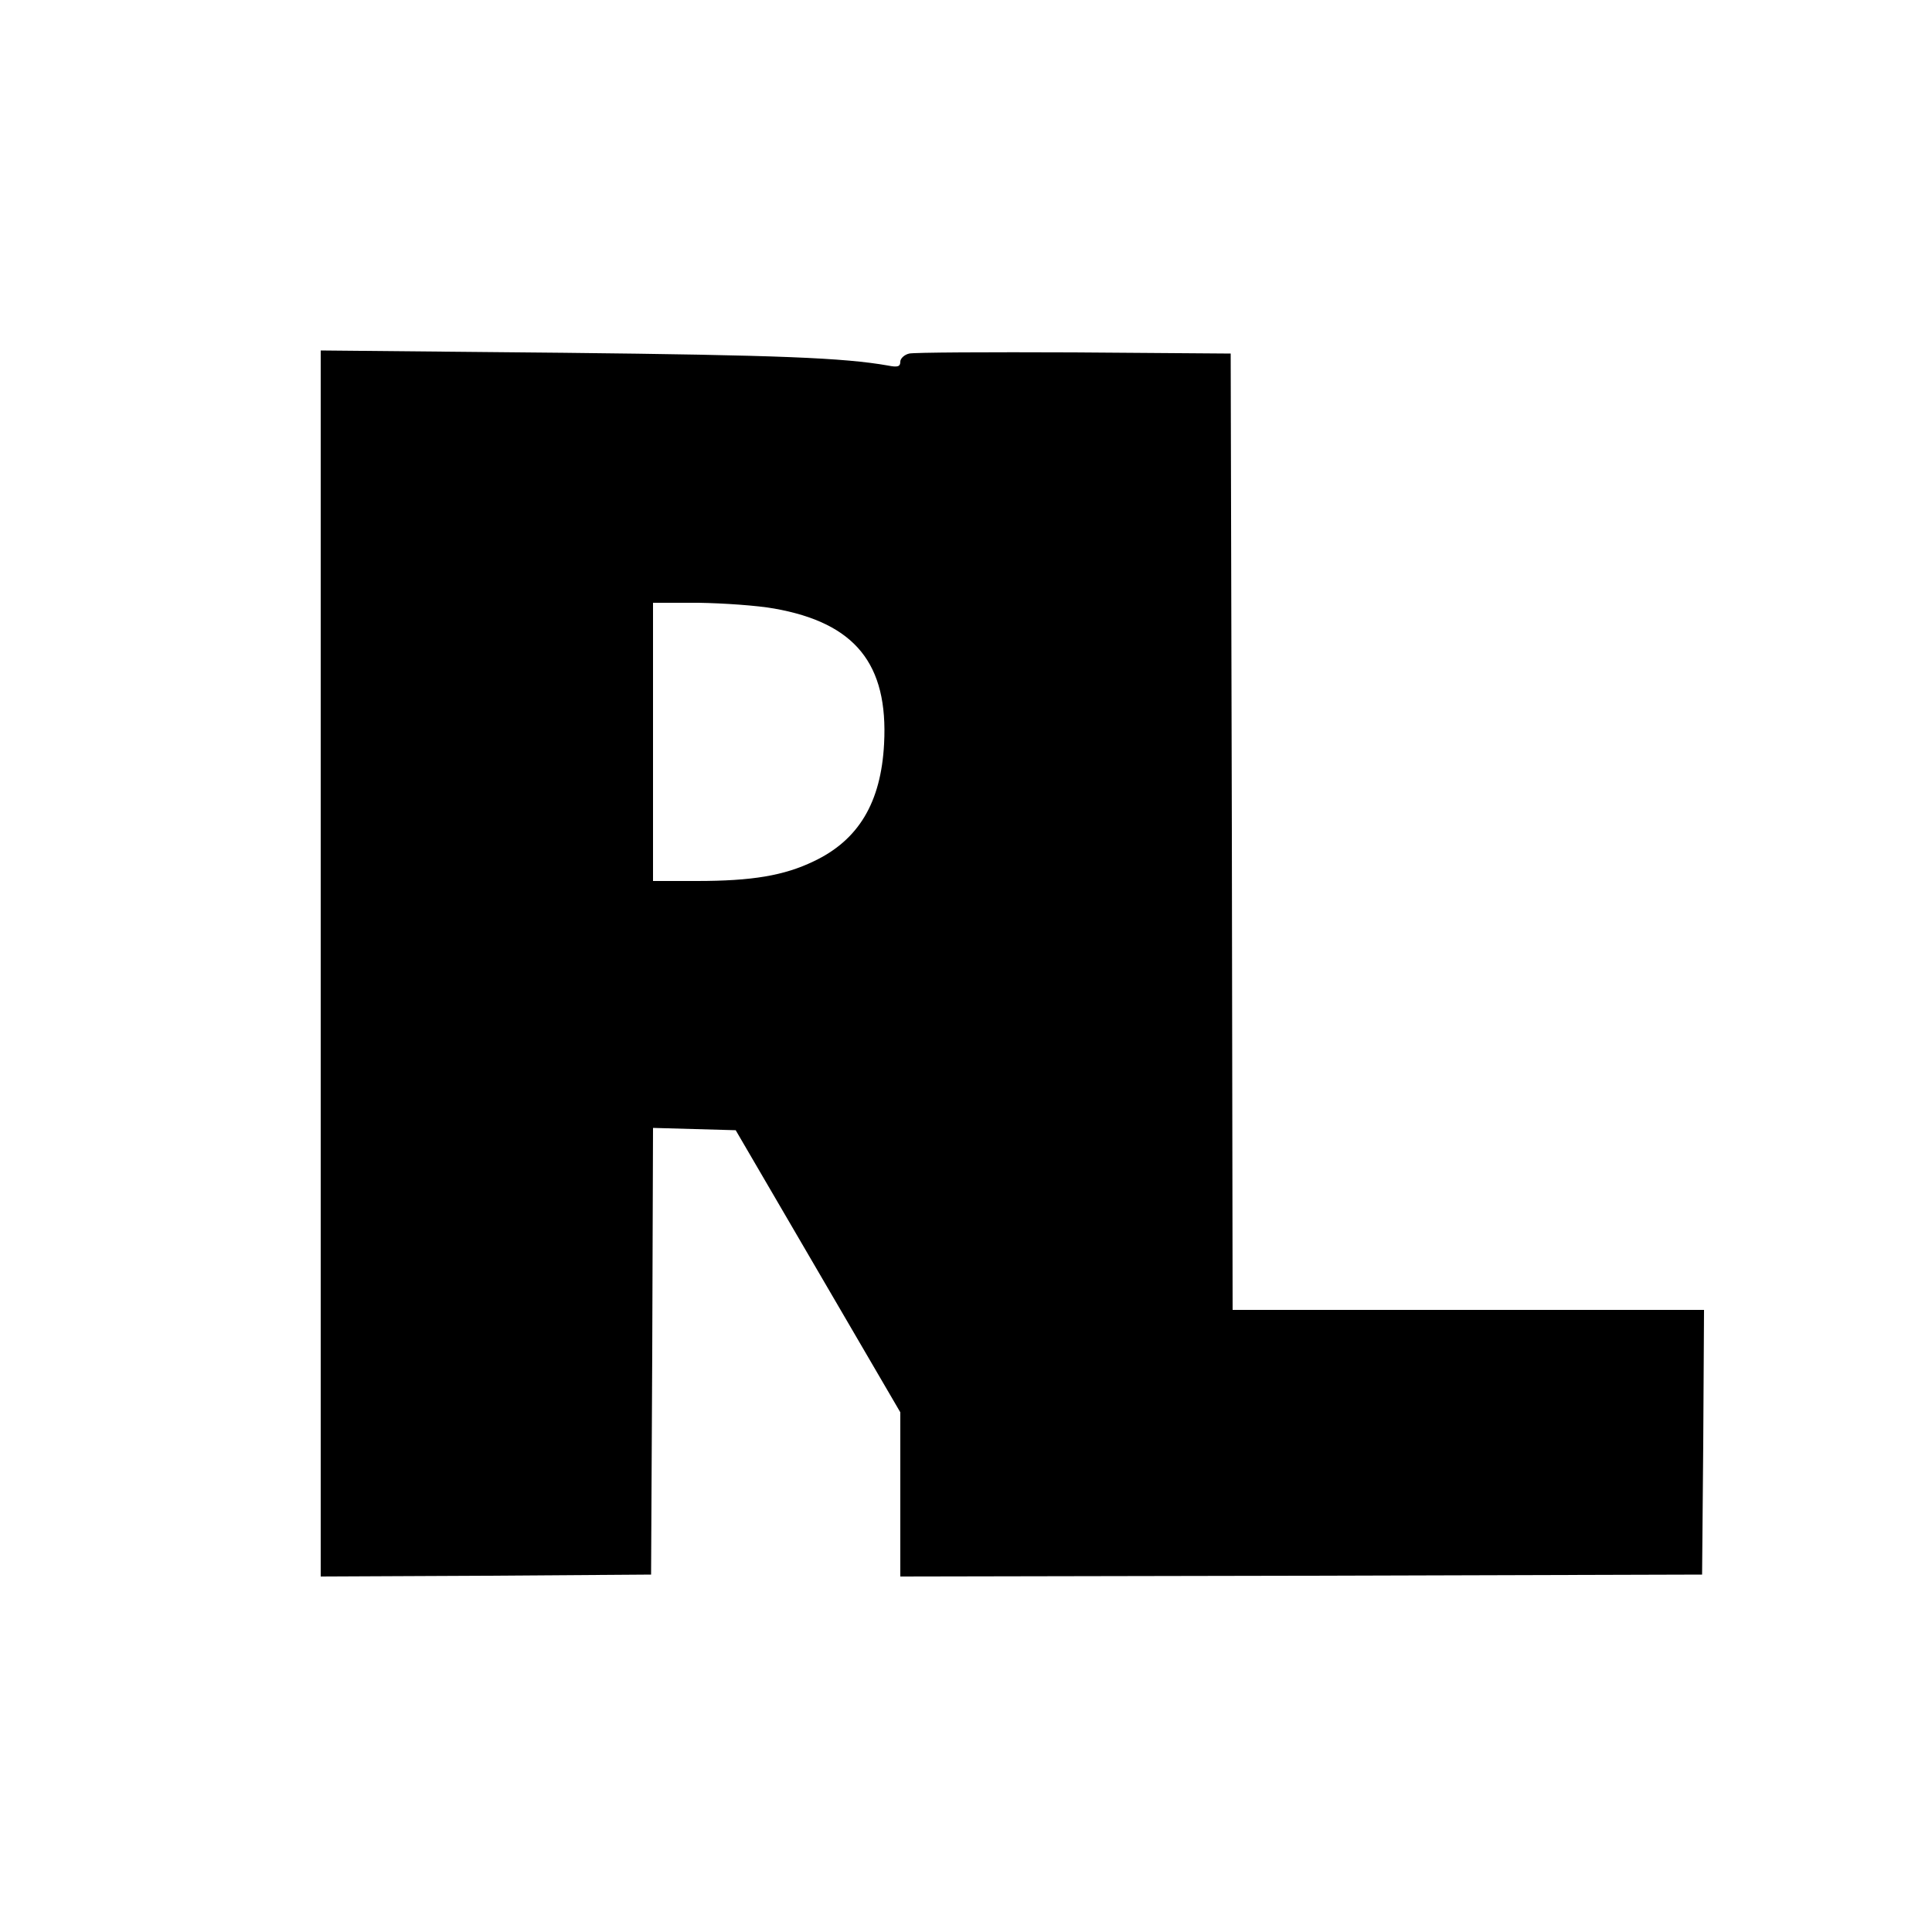
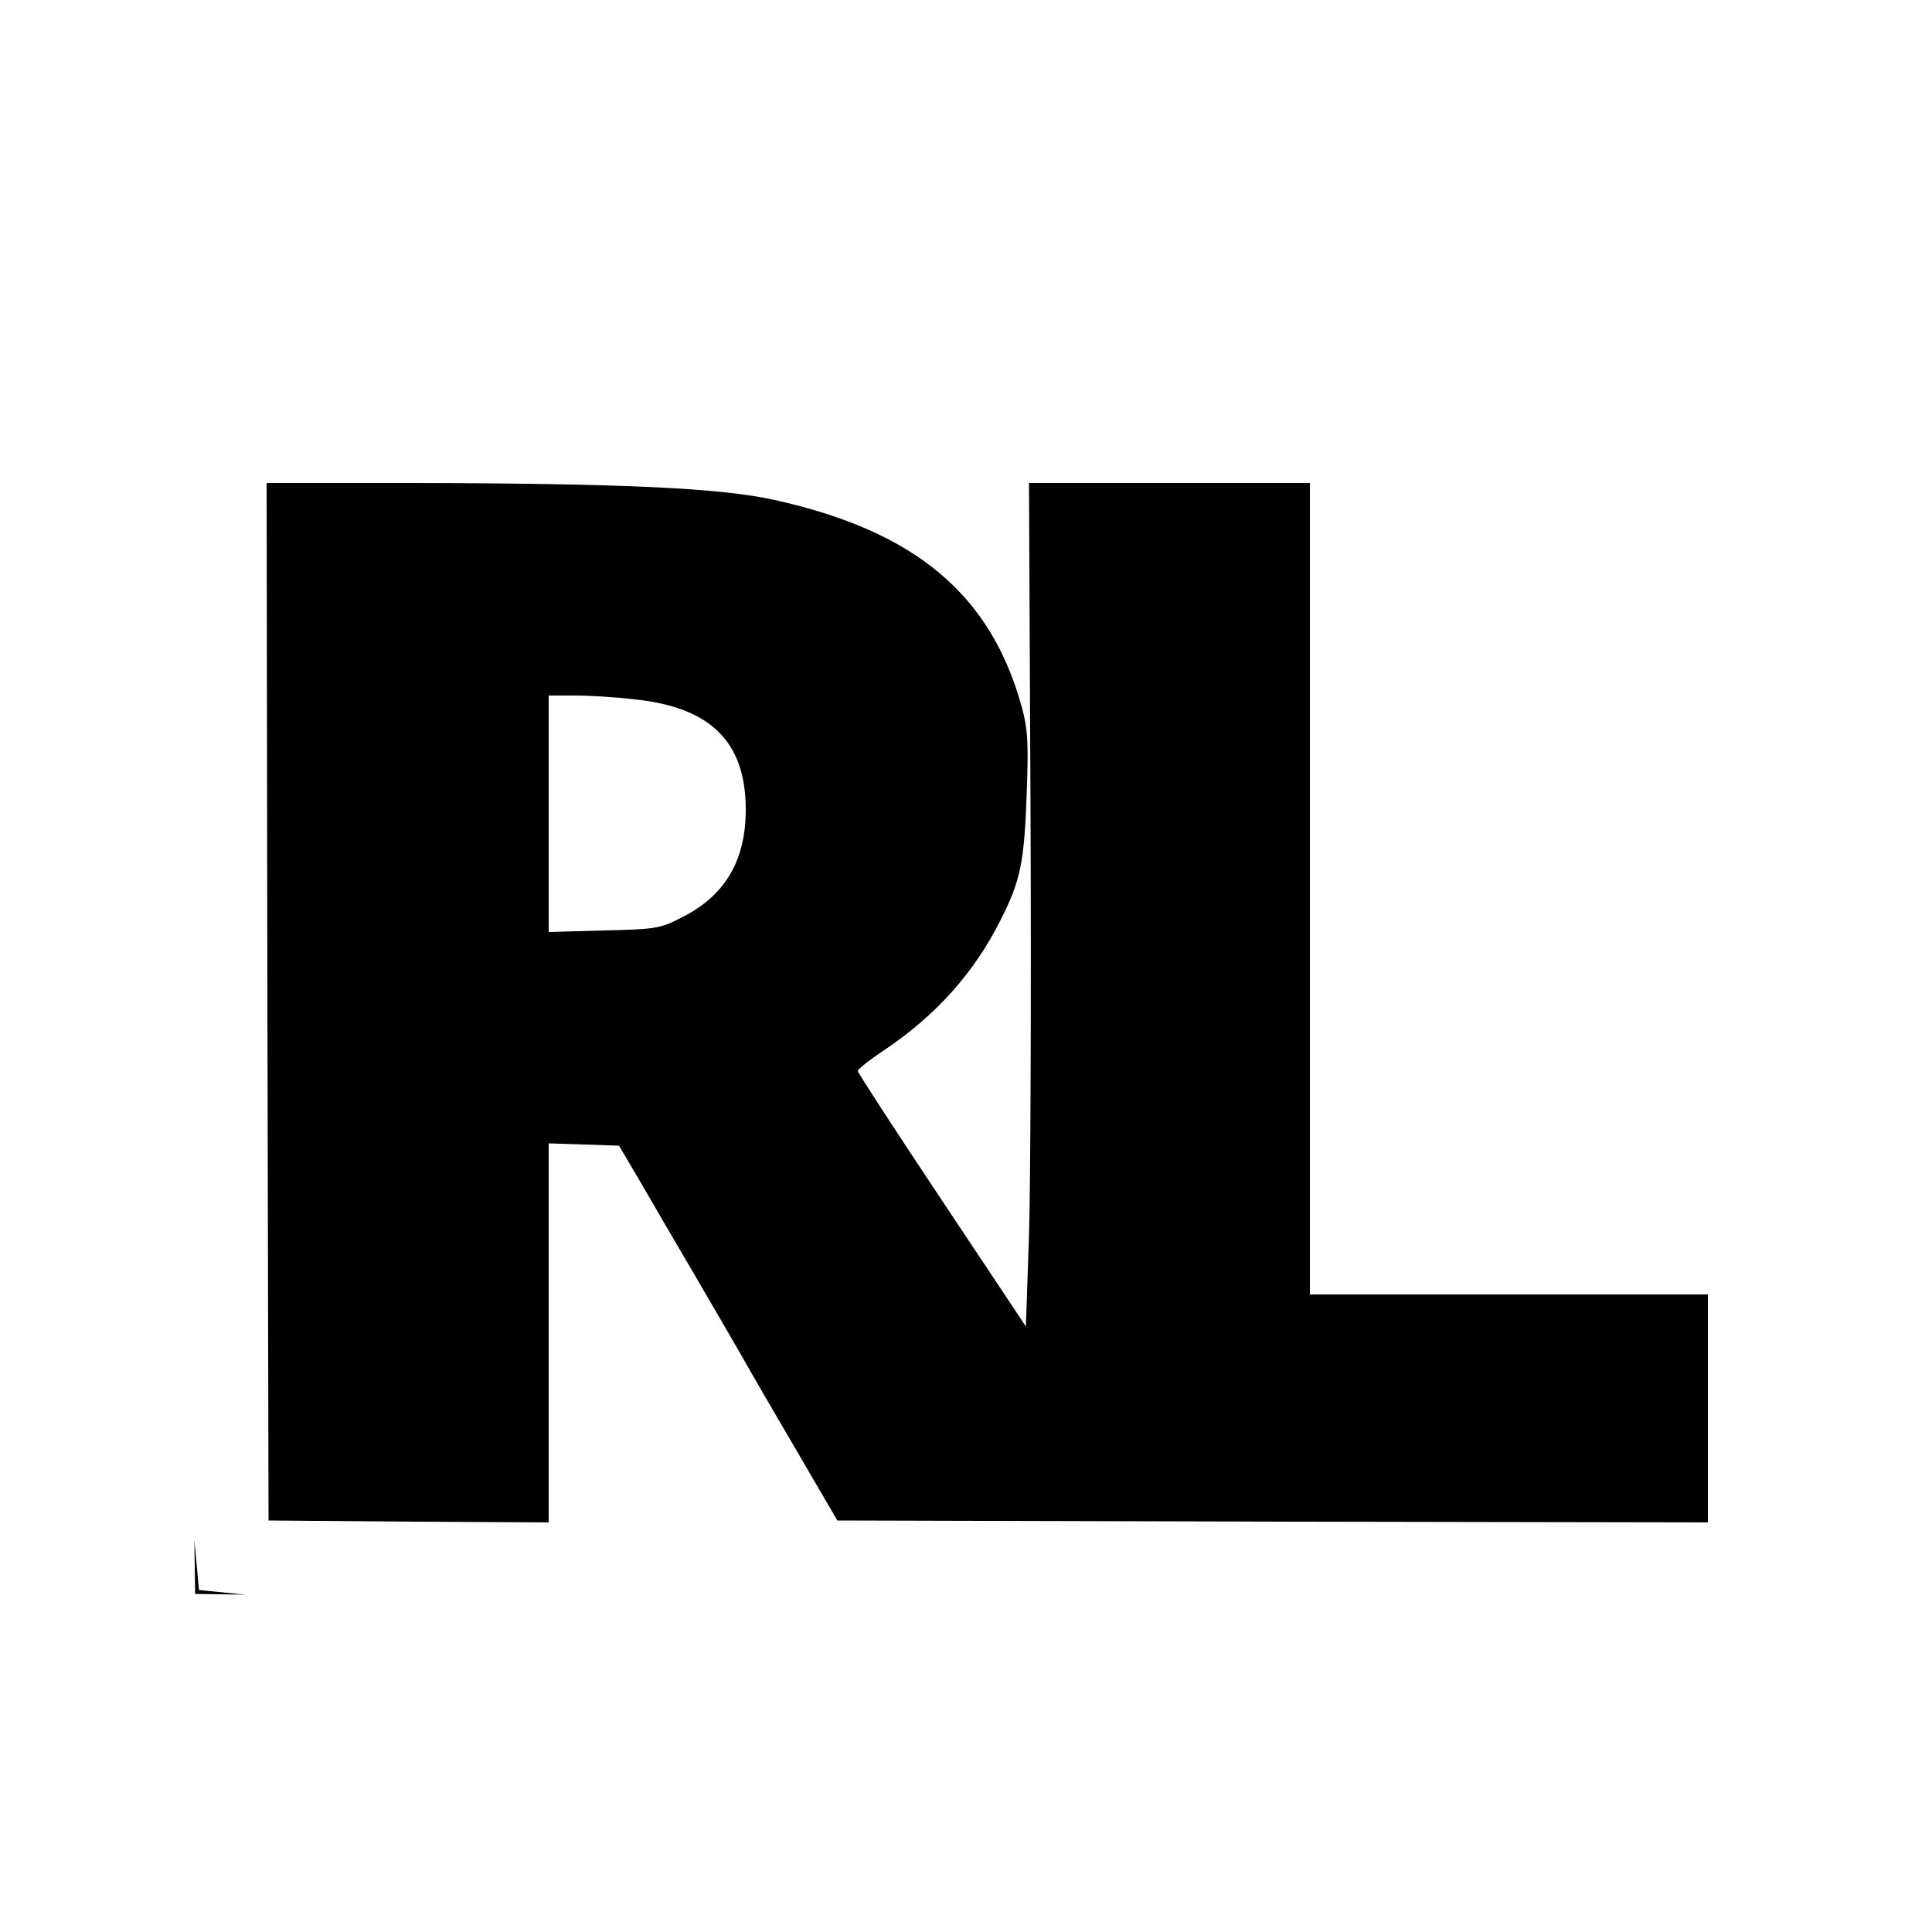
<svg xmlns="http://www.w3.org/2000/svg" version="1.0" width="500pt" height="500pt" viewBox="0 0 500 500" preserveAspectRatio="xMidYMid meet">
  <g transform="translate(0,500) scale(0.1,-0.1)" fill="#000000" stroke="none">
-     <path d="M830 2507 l0 -1587 428 2 427 3 3 578 2 578 107 -3 107 -3 213 -365 213 -365 0 -213 0 -212 1038 2 1037 3 3 343 2 342 -610 0 -610 0 -2 1238 -3 1237 -405 3 c-223 1 -415 0 -427 -3 -13 -3 -23 -13 -23 -21 0 -13 -7 -15 -32 -10 -114 20 -282 27 -840 33 l-628 6 0 -1586z m1174 918 c209 -37 295 -143 284 -350 -8 -152 -66 -249 -182 -304 -77 -37 -159 -51 -303 -51 l-113 0 0 360 0 360 118 0 c64 -1 152 -7 196 -15z" />
+     <path d="M692 2408 l3 -1343 363 -3 362 -2 0 490 0 491 91 -3 91 -3 56 -95 c30 -52 93 -160 140 -240 47 -80 101 -174 122 -210 20 -36 84 -146 142 -245 l105 -180 1127 -3 1126 -2 0 295 0 295 -515 0 -515 0 0 1050 0 1050 -364 0 -363 0 4 -857 c2 -472 0 -963 -4 -1092 l-8 -234 -217 326 c-120 180 -218 331 -218 335 0 5 30 29 68 54 134 90 233 200 302 338 51 100 61 151 67 323 5 133 3 169 -12 225 -80 293 -275 457 -640 538 -138 31 -392 43 -933 44 l-382 0 2 -1342z m950 782 c197 -20 288 -110 288 -285 0 -133 -54 -224 -167 -280 -54 -28 -67 -30 -200 -33 l-143 -4 0 306 0 306 68 0 c37 0 106 -4 154 -10z" />
+     <path d="M504 945 l1 -70 65 -1 65 -1 -60 6 -60 6 -6 65 -6 65 1 -70z" />
  </g>
</svg>
